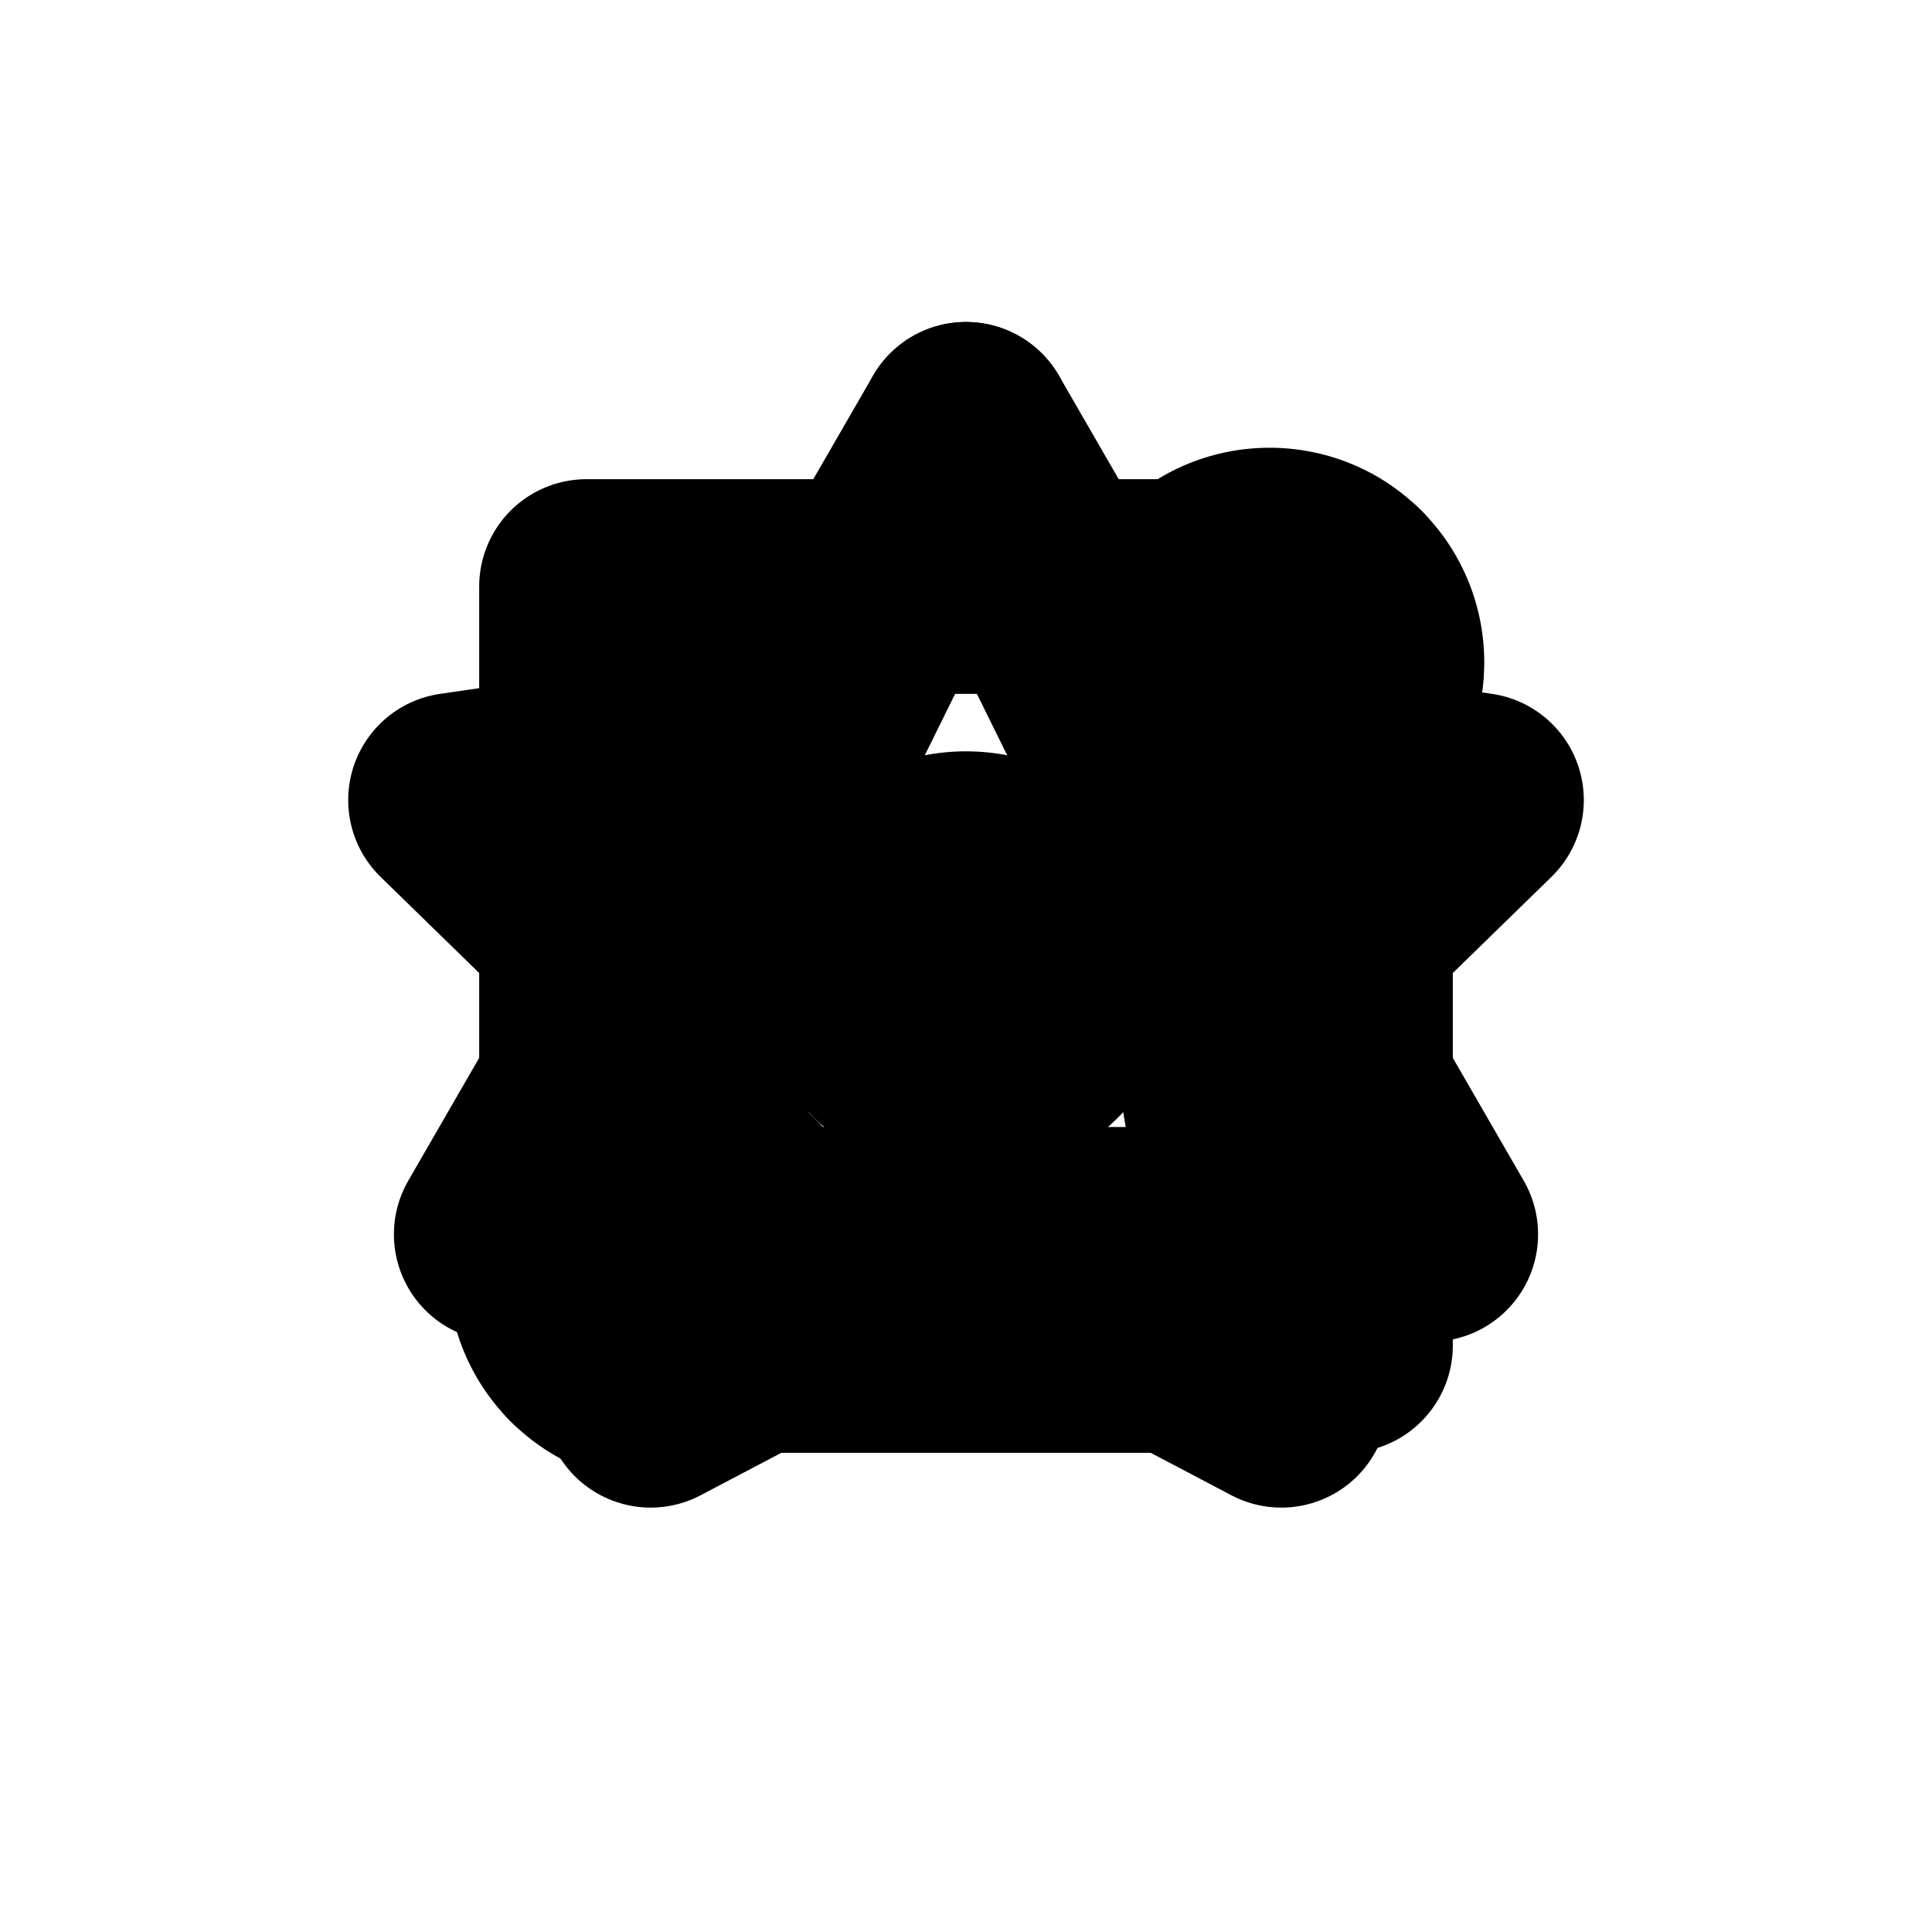
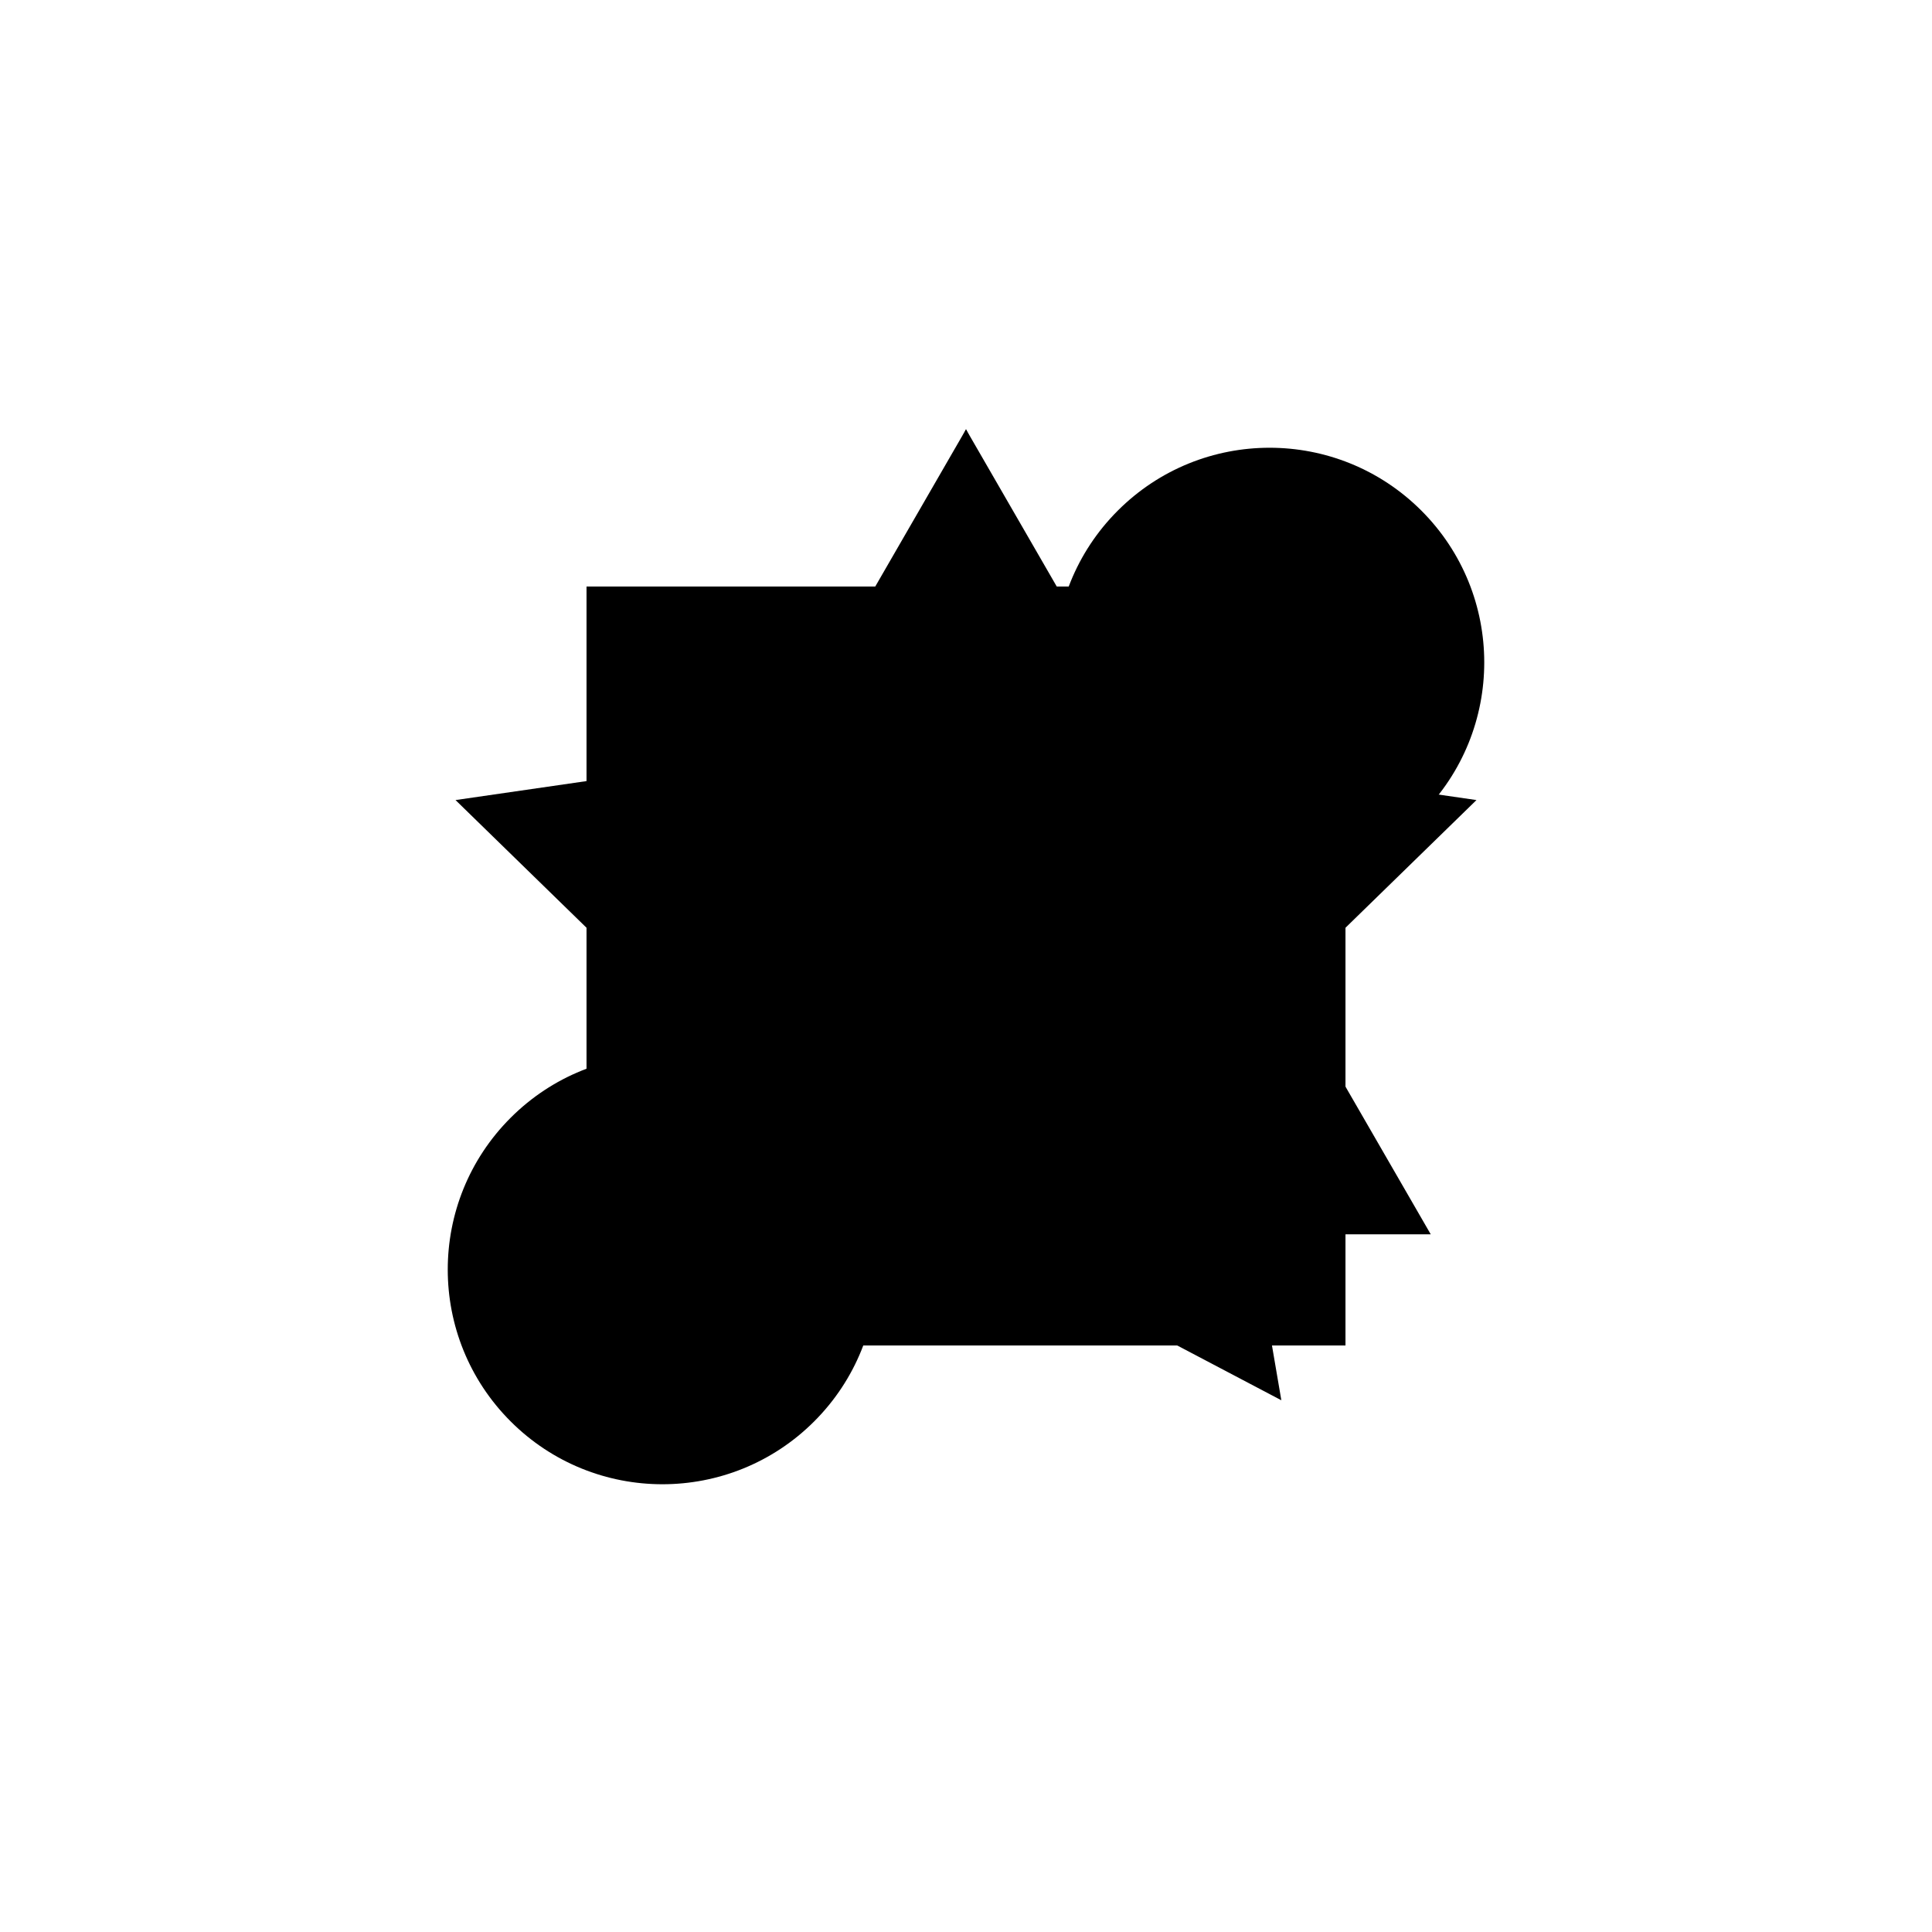
<svg xmlns="http://www.w3.org/2000/svg" id="eYLUhu6Wmli1" viewBox="0 0 900 900" shape-rendering="geometricPrecision" text-rendering="geometricPrecision" width="900" height="900">
  <g class="card">
-     <ellipse class="type dot" rx="100" ry="100" transform="translate(450,450)" />
-     <g class="type double_dot" transform="matrix(.707107 0.707107-.707107 0.707107 450-186.3961)">
+     <g class="type dots" transform="matrix(.707107 0.707107-.707107 0.707107 450-186.3961)">
      <ellipse rx="100" ry="100" transform="translate(450,650)" />
      <ellipse rx="100" ry="100" transform="translate(450,250)" />
    </g>
-     <polygon class="type star" points="0,-250 73.5,-101.1 237.8,-77.3 118.9,38.6 146.9,202.3 0,125 -146.9,202.3 -118.9,38.6 -237.8,-77.3 -73.5,-101.1 0,-250" transform="translate(450,450)" fill="none" stroke="#000000" stroke-width="100" stroke-linejoin="round" />
-     <polygon class="type square" points="0,-250 250,0 0,250 -250,0 0,-250" transform="matrix(.707107 0.707107-.707107 0.707107 450 450)" fill="none" stroke="#000000" stroke-width="100" stroke-linejoin="round" stroke-miterlimit="5" />
-     <polygon class="type triange" points="0,-250 216.5,125 -216.5,125 0,-250" transform="translate(450,450)" fill="none" stroke="#000000" stroke-width="100" stroke-linejoin="round" stroke-miterlimit="5" />
+     <polygon class="type star" points="0,-250 73.5,-101.1 237.8,-77.3 118.9,38.6 146.9,202.3 0,125 -146.9,202.3 -118.9,38.6 -237.8,-77.3 -73.5,-101.1 0,-250" transform="translate(450,450)" />
+     <polygon class="type square" points="0,-250 250,0 0,250 -250,0 0,-250" transform="matrix(.707107 0.707107-.707107 0.707107 450 450)" />
+     <polygon class="type triangle" points="0,-250 216.5,125 -216.5,125 0,-250" transform="translate(450,450)" />
  </g>
</svg>
